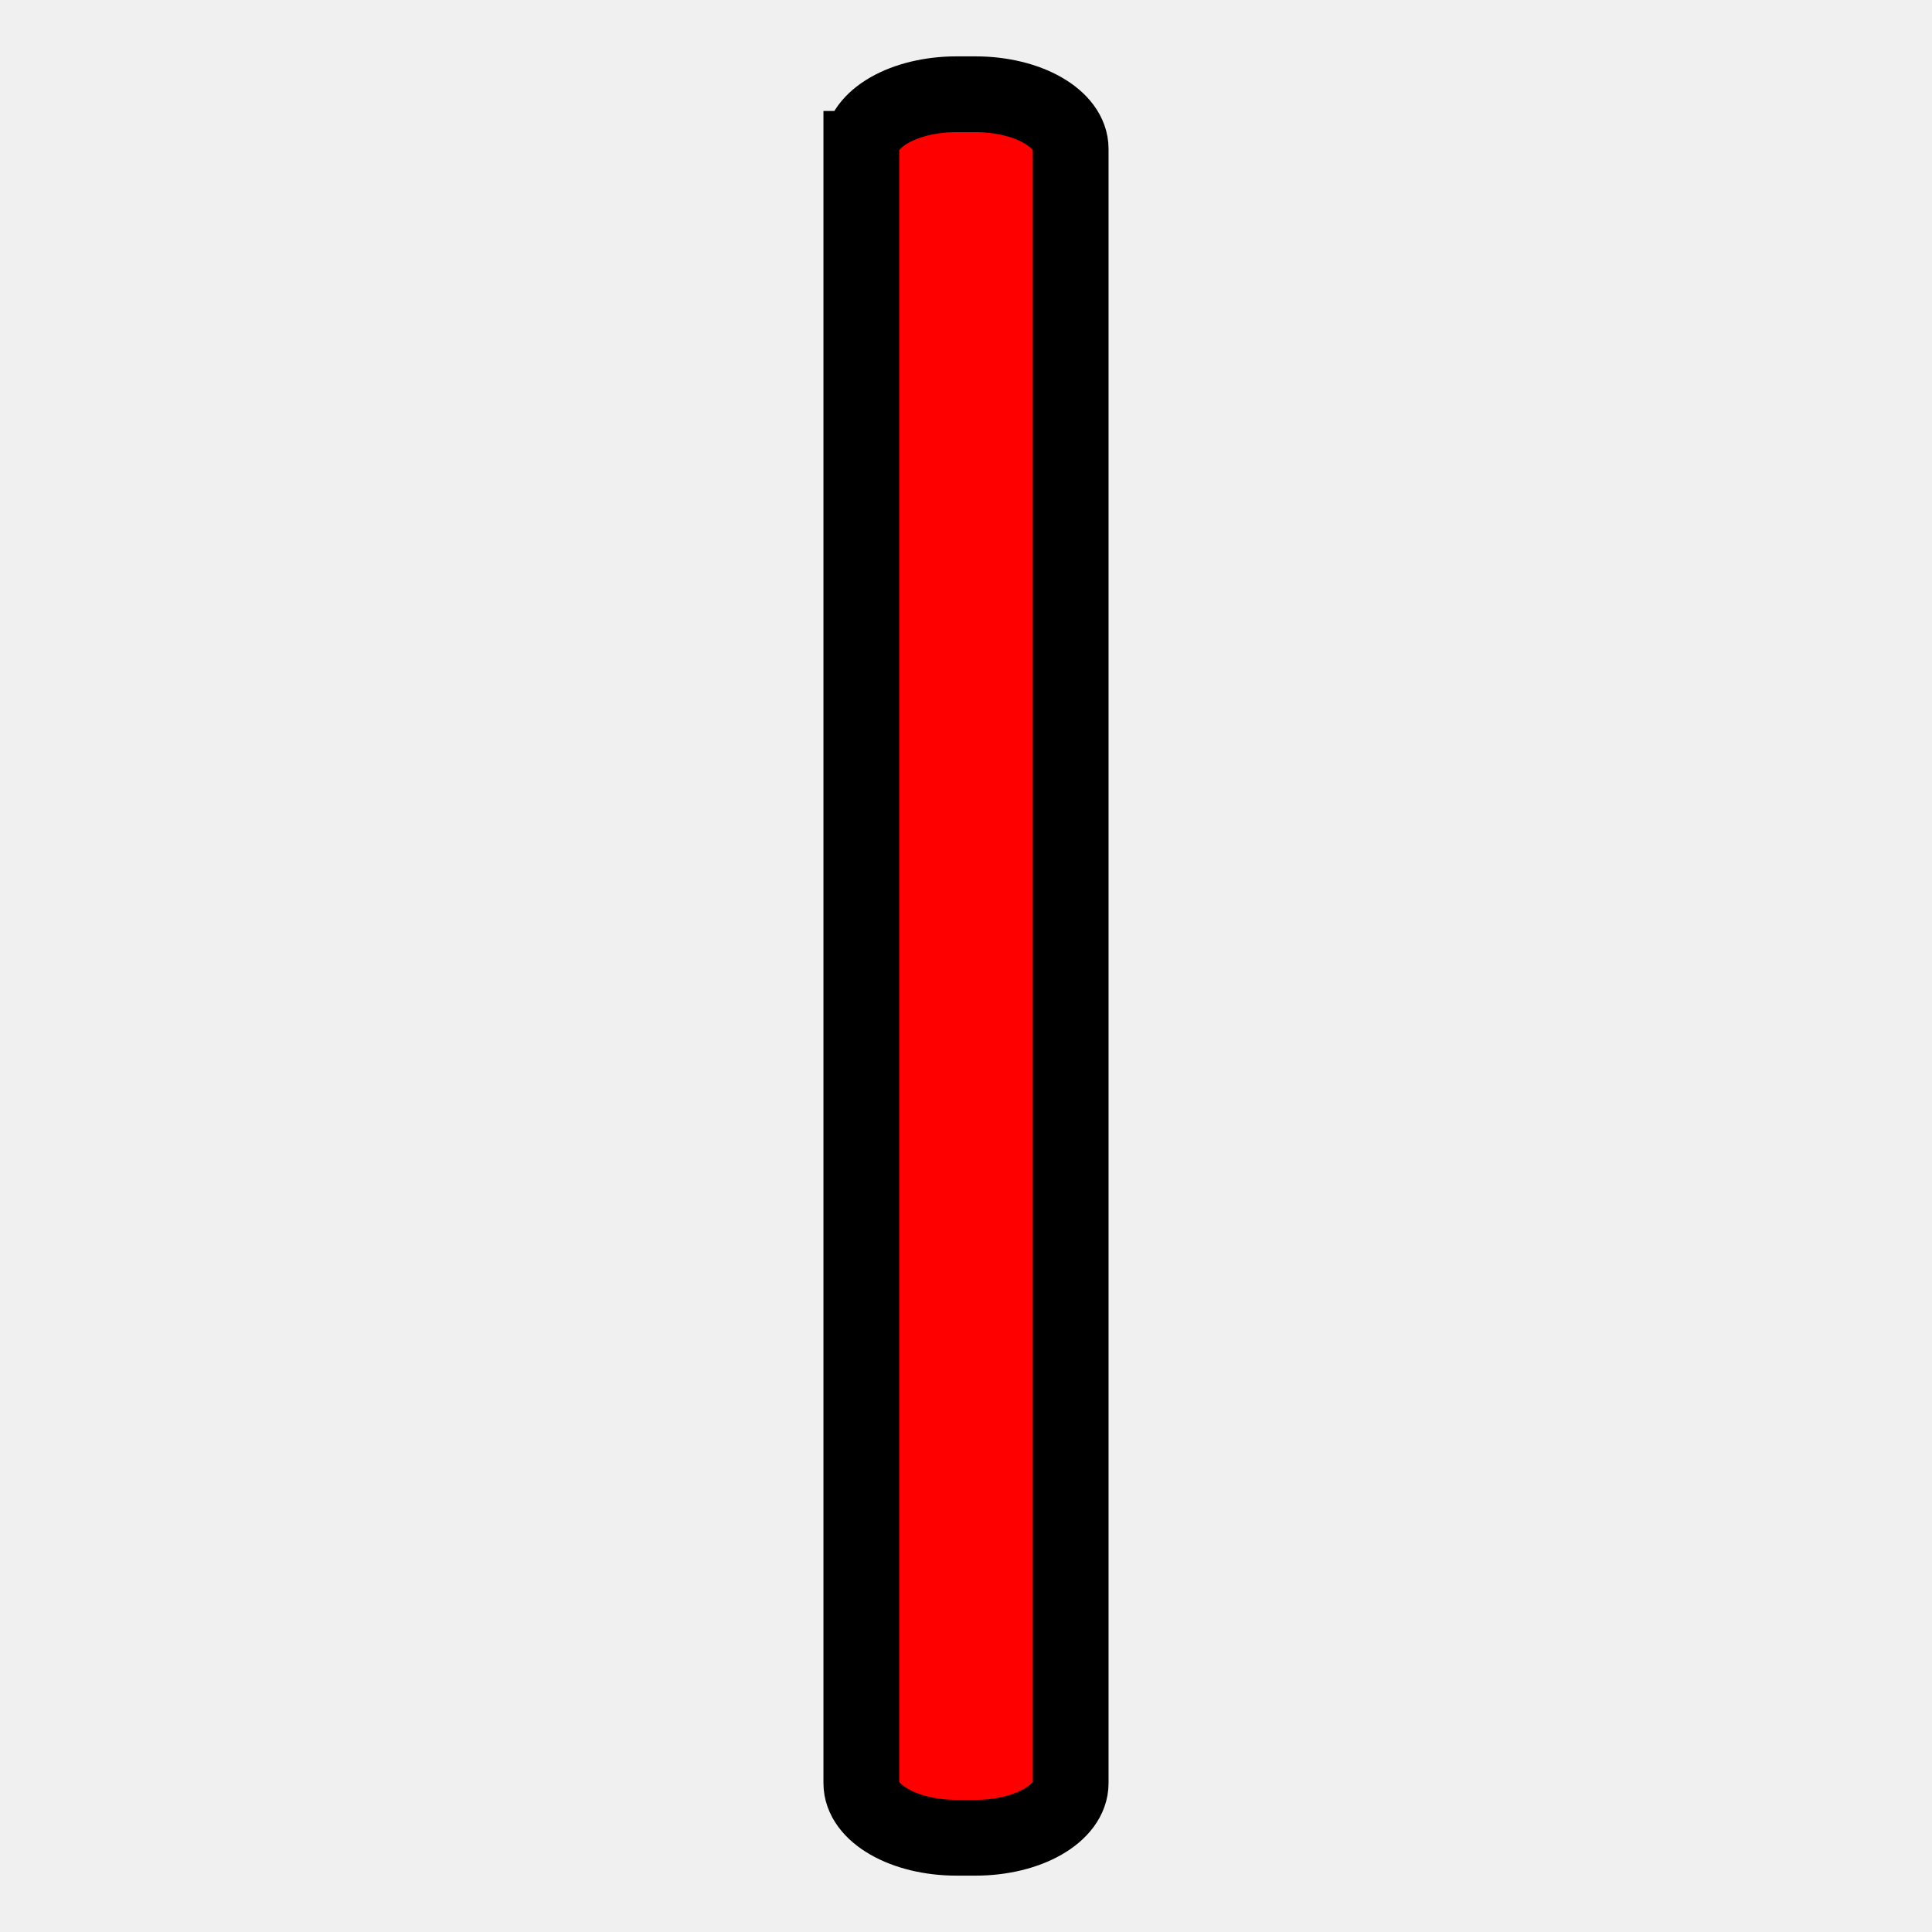
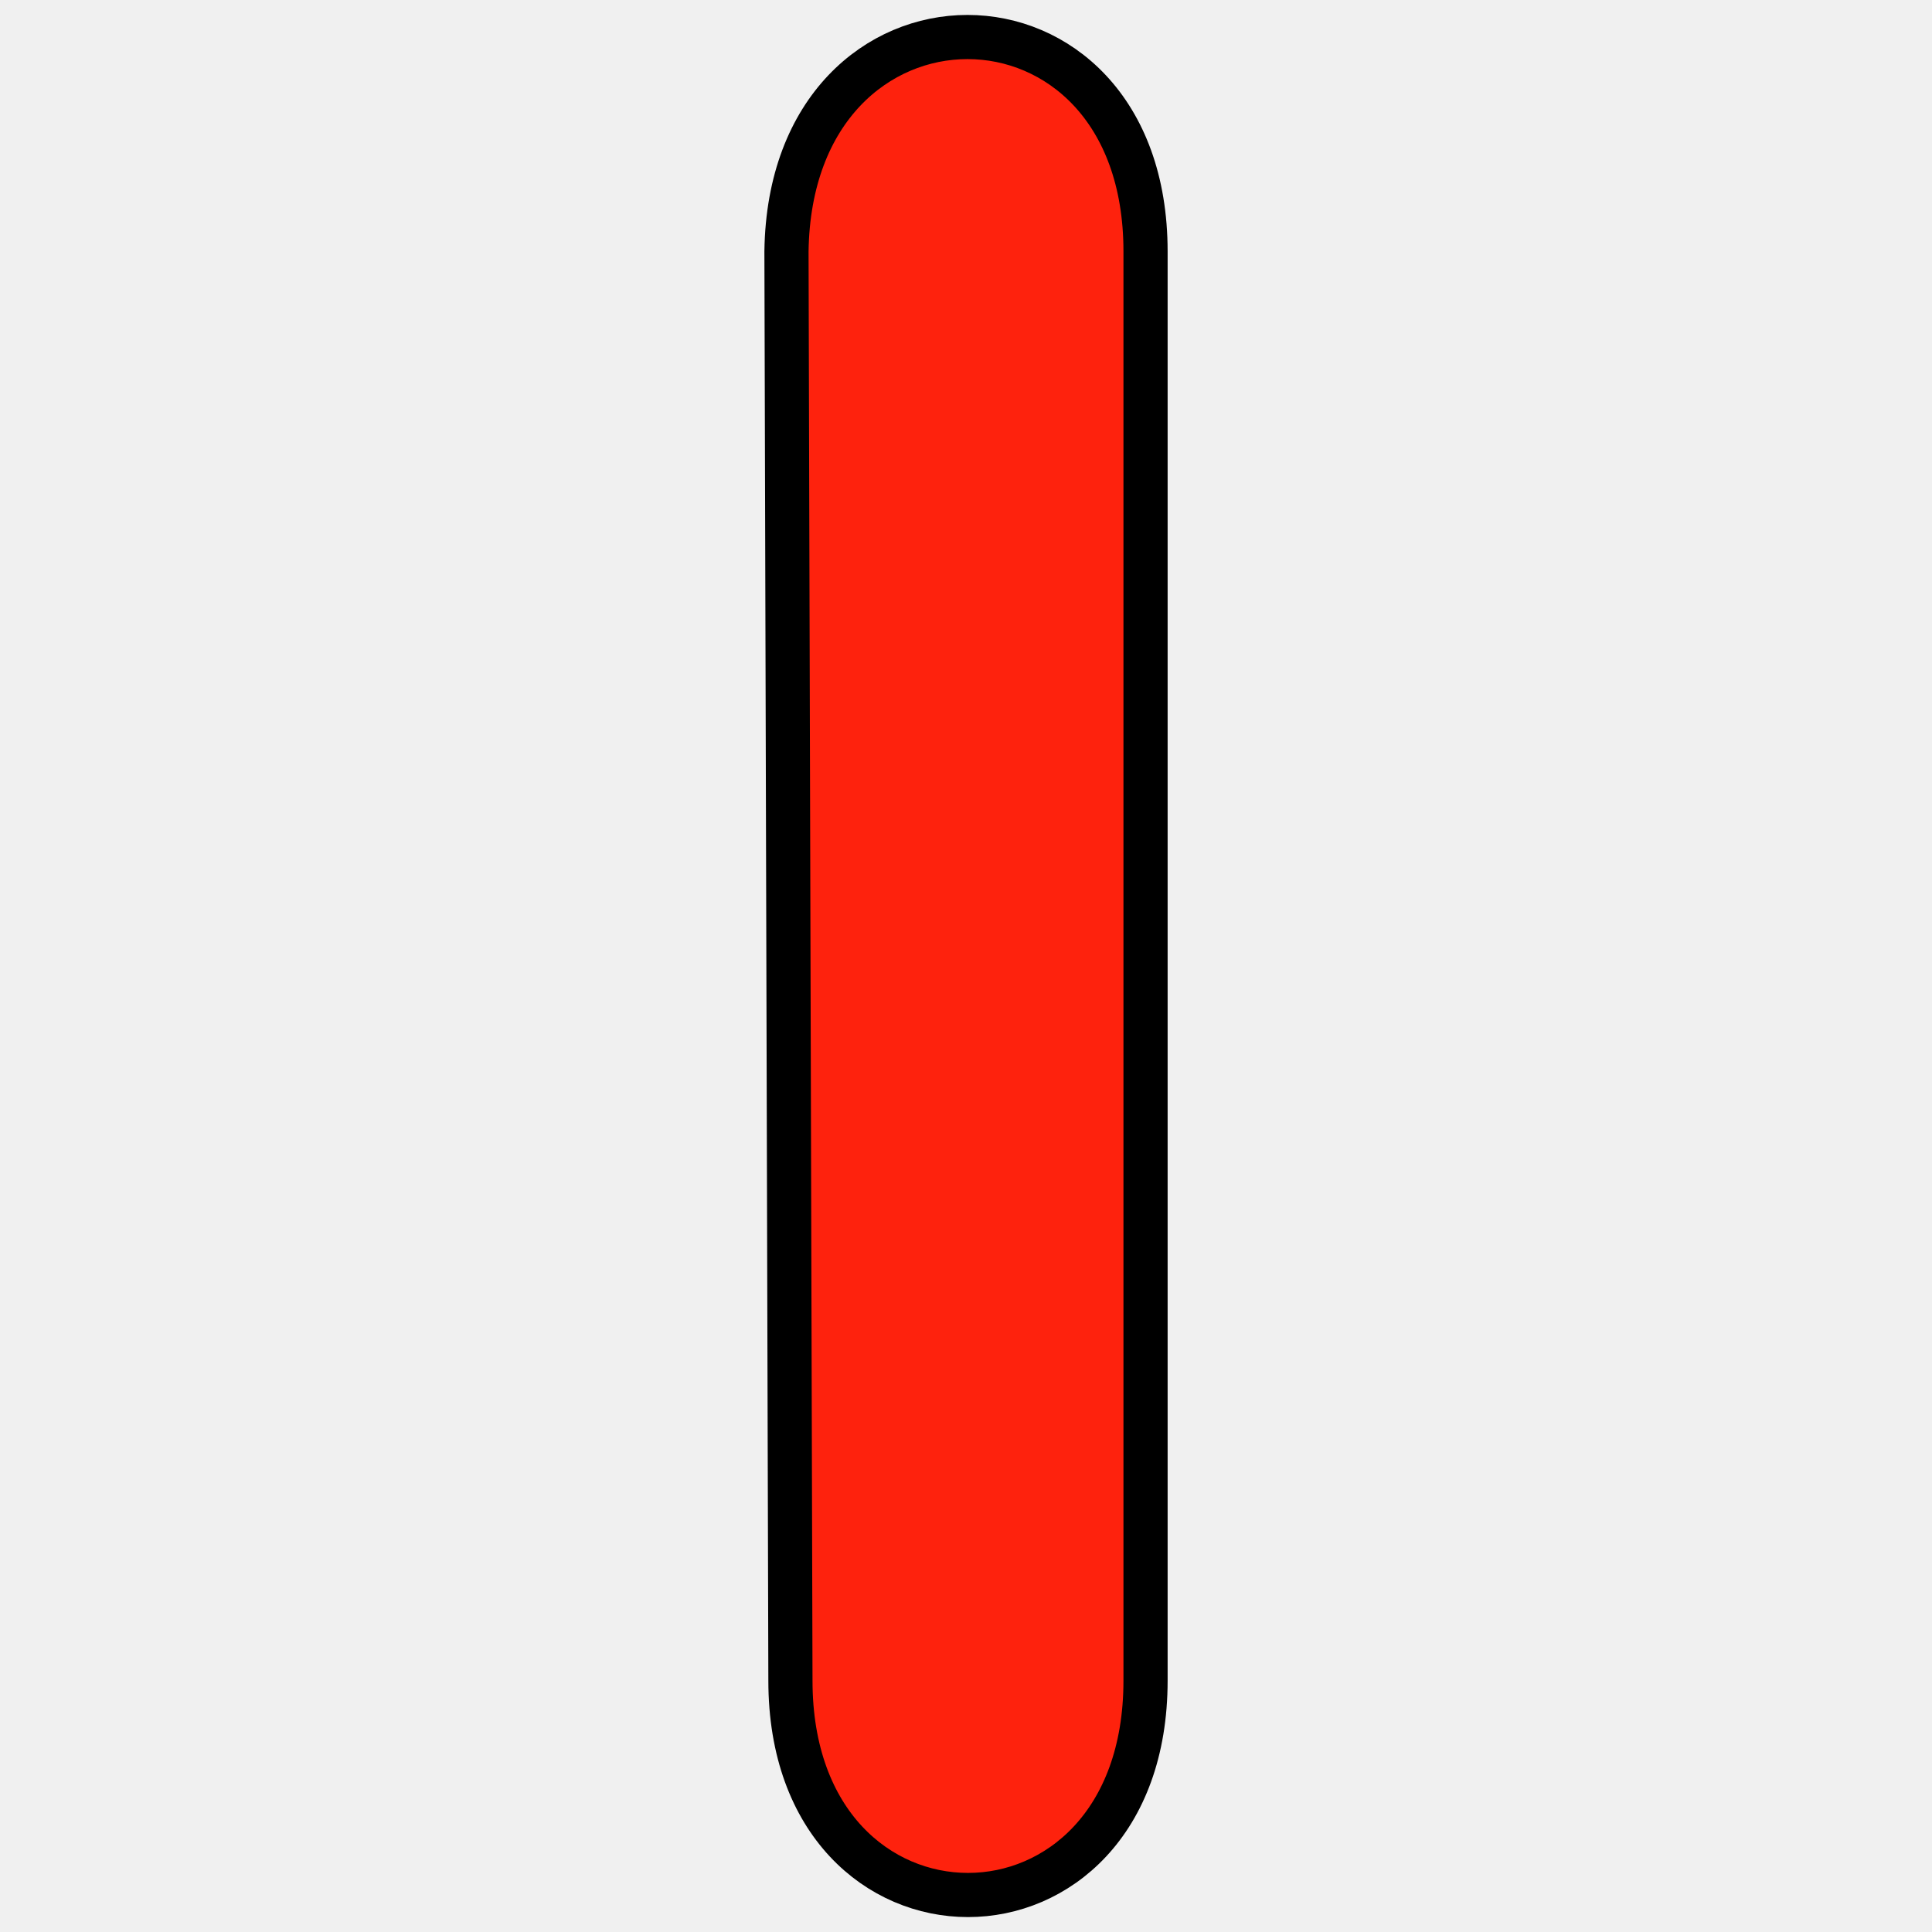
<svg xmlns="http://www.w3.org/2000/svg" width="128" height="128" stroke="#000000" stroke-linecap="round" stroke-linejoin="round" fill="#ffffff" fill-rule="evenodd" font-family="Roboto" font-size="14px" text-anchor="middle" version="1.1" id="svg14">
  <defs id="defs18" />
  <style id="style2">svg text{white-space:pre}</style>
  <g stroke-linejoin="miter" stroke-width="0.889" id="g8" transform="translate(-245.5,-363.391)" style="stroke-width:2.389;stroke-miterlimit:4;stroke-dasharray:none">
-     <g fill="none" stroke="#000000" stroke-width="1" fill-rule="evenodd" stroke-linecap="square" stroke-linejoin="bevel" id="g106" transform="matrix(2.314405,0,0,1.770649,95.96811,358.5946)" style="stroke-width:0.684;stroke-miterlimit:4;stroke-dasharray:none">
-       <g fill="none" stroke="#000000" stroke-opacity="1" stroke-width="1" stroke-linecap="square" stroke-linejoin="bevel" font-family="Ubuntu" font-size="11px" font-weight="400" font-style="normal" id="g8-3" style="stroke-width:0.684;stroke-miterlimit:4;stroke-dasharray:none" />
-       <g fill="none" stroke="#000000" stroke-opacity="1" stroke-width="1" stroke-linecap="square" stroke-linejoin="bevel" transform="matrix(0.136193,0,0,0.136193,15.1093,5.64113)" font-family="Ubuntu" font-size="11px" font-weight="400" font-style="normal" id="g10" style="stroke-width:5.02;stroke-miterlimit:4;stroke-dasharray:none" />
-       <g fill="none" stroke="#000000" stroke-opacity="1" stroke-dasharray="8, 4" stroke-dashoffset="0" stroke-width="2" stroke-linecap="square" stroke-linejoin="bevel" transform="matrix(0.136193,0,0,0.136193,15.1093,5.64113)" font-family="Ubuntu" font-size="11px" font-weight="400" font-style="normal" id="g12" style="stroke-width:5.02;stroke-miterlimit:4;stroke-dasharray:none" />
-       <g fill="#ffff00" fill-opacity="1" stroke="#000000" stroke-opacity="1" stroke-width="2" stroke-linecap="square" stroke-linejoin="bevel" transform="matrix(0.136193,0,0,0.136193,15.1093,5.64113)" font-family="Ubuntu" font-size="11px" font-weight="400" font-style="normal" id="g16" style="stroke-width:5.02;stroke-miterlimit:4;stroke-dasharray:none" />
-       <g fill="none" stroke="#000000" stroke-opacity="1" stroke-dasharray="8, 4" stroke-dashoffset="0" stroke-width="2" stroke-linecap="square" stroke-linejoin="bevel" transform="matrix(0.136193,0,0,0.136193,15.1093,5.64113)" font-family="Ubuntu" font-size="11px" font-weight="400" font-style="normal" id="g20" style="stroke-width:5.02;stroke-miterlimit:4;stroke-dasharray:none" />
-       <g fill="none" stroke="#000000" stroke-opacity="1" stroke-width="1" stroke-linecap="square" stroke-linejoin="bevel" transform="matrix(0.136193,0,0,0.136193,15.1093,5.64113)" font-family="Ubuntu" font-size="11px" font-weight="400" font-style="normal" id="g22" style="stroke-width:5.02;stroke-miterlimit:4;stroke-dasharray:none" />
-       <g fill="none" stroke="#000000" stroke-opacity="1" stroke-width="1" stroke-linecap="square" stroke-linejoin="bevel" transform="matrix(0.136193,0,0,0.136193,14.2921,4.82397)" font-family="Ubuntu" font-size="11px" font-weight="400" font-style="normal" id="g24" style="stroke-width:5.02;stroke-miterlimit:4;stroke-dasharray:none" />
-       <g fill="none" stroke="#a0a0a4" stroke-opacity="1" stroke-dasharray="4, 2" stroke-dashoffset="0" stroke-width="1" stroke-linecap="square" stroke-linejoin="bevel" transform="matrix(0.136193,0,0,0.136193,14.2921,4.82397)" font-family="Ubuntu" font-size="11px" font-weight="400" font-style="normal" id="g28" style="stroke-width:5.02;stroke-miterlimit:4;stroke-dasharray:none" />
-       <g fill="none" stroke="#000000" stroke-opacity="1" stroke-width="1" stroke-linecap="square" stroke-linejoin="bevel" transform="matrix(0.136193,0,0,0.136193,14.2921,4.82397)" font-family="Ubuntu" font-size="11px" font-weight="400" font-style="normal" id="g30" style="stroke-width:5.02;stroke-miterlimit:4;stroke-dasharray:none" />
-       <g fill="none" stroke="#000000" stroke-opacity="1" stroke-width="1" stroke-linecap="square" stroke-linejoin="bevel" transform="matrix(0.136193,0,0,0.136193,14.2921,46.0906)" font-family="Ubuntu" font-size="11px" font-weight="400" font-style="normal" id="g32" style="stroke-width:5.02;stroke-miterlimit:4;stroke-dasharray:none" />
-       <g fill="#404040" fill-opacity="1" stroke="#000000" stroke-opacity="1" stroke-width="1" stroke-linecap="square" stroke-linejoin="bevel" transform="matrix(0.136193,0,0,0.136193,14.2921,46.0906)" font-family="Ubuntu" font-size="11px" font-weight="400" font-style="normal" id="g36" style="stroke-width:5.02;stroke-miterlimit:4;stroke-dasharray:none" />
-       <g fill="none" stroke="#000000" stroke-opacity="1" stroke-width="1" stroke-linecap="square" stroke-linejoin="bevel" transform="matrix(0.136193,0,0,0.136193,14.2921,46.0906)" font-family="Ubuntu" font-size="11px" font-weight="400" font-style="normal" id="g38" style="stroke-width:5.02;stroke-miterlimit:4;stroke-dasharray:none" />
-       <g fill="none" stroke="#000000" stroke-opacity="1" stroke-width="1" stroke-linecap="square" stroke-linejoin="bevel" transform="matrix(0.136193,0,0,0.136193,28.3201,4.82397)" font-family="Ubuntu" font-size="11px" font-weight="400" font-style="normal" id="g40" style="stroke-width:5.02;stroke-miterlimit:4;stroke-dasharray:none" />
-       <g fill="#404040" fill-opacity="1" stroke="#000000" stroke-opacity="1" stroke-width="1" stroke-linecap="square" stroke-linejoin="bevel" transform="matrix(0.136193,0,0,0.136193,28.3201,4.82397)" font-family="Ubuntu" font-size="11px" font-weight="400" font-style="normal" id="g44" style="stroke-width:5.02;stroke-miterlimit:4;stroke-dasharray:none" />
-       <g fill="none" stroke="#000000" stroke-opacity="1" stroke-width="1" stroke-linecap="square" stroke-linejoin="bevel" transform="matrix(0.136193,0,0,0.136193,28.3201,4.82397)" font-family="Ubuntu" font-size="11px" font-weight="400" font-style="normal" id="g46" style="stroke-width:5.02;stroke-miterlimit:4;stroke-dasharray:none" />
-       <g fill="none" stroke="#000000" stroke-opacity="1" stroke-width="1" stroke-linecap="square" stroke-linejoin="bevel" transform="matrix(0.136193,0,0,0.136193,42.348,46.0906)" font-family="Ubuntu" font-size="11px" font-weight="400" font-style="normal" id="g48" style="stroke-width:5.02;stroke-miterlimit:4;stroke-dasharray:none" />
-       <g fill="#404040" fill-opacity="1" stroke="#000000" stroke-opacity="1" stroke-width="1" stroke-linecap="square" stroke-linejoin="bevel" transform="matrix(0.136193,0,0,0.136193,42.348,46.0906)" font-family="Ubuntu" font-size="11px" font-weight="400" font-style="normal" id="g52" style="stroke-width:5.02;stroke-miterlimit:4;stroke-dasharray:none" />
-       <g fill="none" stroke="#000000" stroke-opacity="1" stroke-width="1" stroke-linecap="square" stroke-linejoin="bevel" transform="matrix(0.136193,0,0,0.136193,42.348,46.0906)" font-family="Ubuntu" font-size="11px" font-weight="400" font-style="normal" id="g54" style="stroke-width:5.02;stroke-miterlimit:4;stroke-dasharray:none" />
-       <g fill="none" stroke="#000000" stroke-opacity="1" stroke-width="1" stroke-linecap="square" stroke-linejoin="bevel" transform="matrix(0.136193,0,0,0.136193,28.3201,87.3572)" font-family="Ubuntu" font-size="11px" font-weight="400" font-style="normal" id="g56" style="stroke-width:5.02;stroke-miterlimit:4;stroke-dasharray:none" />
-       <g fill="#404040" fill-opacity="1" stroke="#000000" stroke-opacity="1" stroke-width="1" stroke-linecap="square" stroke-linejoin="bevel" transform="matrix(0.136193,0,0,0.136193,28.3201,87.3572)" font-family="Ubuntu" font-size="11px" font-weight="400" font-style="normal" id="g60" style="stroke-width:5.02;stroke-miterlimit:4;stroke-dasharray:none" />
-       <g fill="none" stroke="#000000" stroke-opacity="1" stroke-width="1" stroke-linecap="square" stroke-linejoin="bevel" transform="matrix(0.136193,0,0,0.136193,28.3201,87.3572)" font-family="Ubuntu" font-size="11px" font-weight="400" font-style="normal" id="g62" style="stroke-width:5.02;stroke-miterlimit:4;stroke-dasharray:none" />
-       <g fill="none" stroke="#000000" stroke-opacity="1" stroke-width="1" stroke-linecap="square" stroke-linejoin="bevel" transform="matrix(0.136193,0,0,0.136193,14.2921,4.82397)" font-family="Ubuntu" font-size="11px" font-weight="400" font-style="normal" id="g64" style="stroke-width:5.02;stroke-miterlimit:4;stroke-dasharray:none" />
-       <g fill="#404040" fill-opacity="1" stroke="#000000" stroke-opacity="1" stroke-width="1" stroke-linecap="square" stroke-linejoin="bevel" transform="matrix(0.136193,0,0,0.136193,14.2921,4.82397)" font-family="Ubuntu" font-size="11px" font-weight="400" font-style="normal" id="g68" style="stroke-width:5.02;stroke-miterlimit:4;stroke-dasharray:none" />
-       <g fill="none" stroke="#000000" stroke-opacity="1" stroke-width="1" stroke-linecap="square" stroke-linejoin="bevel" transform="matrix(0.136193,0,0,0.136193,14.2921,4.82397)" font-family="Ubuntu" font-size="11px" font-weight="400" font-style="normal" id="g70" style="stroke-width:5.02;stroke-miterlimit:4;stroke-dasharray:none" />
-       <g fill="none" stroke="#000000" stroke-opacity="1" stroke-width="1" stroke-linecap="square" stroke-linejoin="bevel" transform="matrix(0.136193,0,0,0.136193,42.348,4.82397)" font-family="Ubuntu" font-size="11px" font-weight="400" font-style="normal" id="g72" style="stroke-width:5.02;stroke-miterlimit:4;stroke-dasharray:none" />
-       <g fill="#404040" fill-opacity="1" stroke="#000000" stroke-opacity="1" stroke-width="1" stroke-linecap="square" stroke-linejoin="bevel" transform="matrix(0.136193,0,0,0.136193,42.348,4.82397)" font-family="Ubuntu" font-size="11px" font-weight="400" font-style="normal" id="g76" style="stroke-width:5.02;stroke-miterlimit:4;stroke-dasharray:none" />
-       <g fill="none" stroke="#000000" stroke-opacity="1" stroke-width="1" stroke-linecap="square" stroke-linejoin="bevel" transform="matrix(0.136193,0,0,0.136193,42.348,4.82397)" font-family="Ubuntu" font-size="11px" font-weight="400" font-style="normal" id="g78" style="stroke-width:5.02;stroke-miterlimit:4;stroke-dasharray:none" />
-       <g fill="none" stroke="#000000" stroke-opacity="1" stroke-width="1" stroke-linecap="square" stroke-linejoin="bevel" transform="matrix(0.136193,0,0,0.136193,42.348,87.3572)" font-family="Ubuntu" font-size="11px" font-weight="400" font-style="normal" id="g80" style="stroke-width:5.02;stroke-miterlimit:4;stroke-dasharray:none" />
-       <g fill="#404040" fill-opacity="1" stroke="#000000" stroke-opacity="1" stroke-width="1" stroke-linecap="square" stroke-linejoin="bevel" transform="matrix(0.136193,0,0,0.136193,42.348,87.3572)" font-family="Ubuntu" font-size="11px" font-weight="400" font-style="normal" id="g84" style="stroke-width:5.02;stroke-miterlimit:4;stroke-dasharray:none" />
-       <g fill="none" stroke="#000000" stroke-opacity="1" stroke-width="1" stroke-linecap="square" stroke-linejoin="bevel" transform="matrix(0.136193,0,0,0.136193,42.348,87.3572)" font-family="Ubuntu" font-size="11px" font-weight="400" font-style="normal" id="g86" style="stroke-width:5.02;stroke-miterlimit:4;stroke-dasharray:none" />
-       <g fill="none" stroke="#000000" stroke-opacity="1" stroke-width="1" stroke-linecap="square" stroke-linejoin="bevel" transform="matrix(0.136193,0,0,0.136193,14.2921,87.3572)" font-family="Ubuntu" font-size="11px" font-weight="400" font-style="normal" id="g88" style="stroke-width:5.02;stroke-miterlimit:4;stroke-dasharray:none" />
-       <g fill="#404040" fill-opacity="1" stroke="#000000" stroke-opacity="1" stroke-width="1" stroke-linecap="square" stroke-linejoin="bevel" transform="matrix(0.136193,0,0,0.136193,14.2921,87.3572)" font-family="Ubuntu" font-size="11px" font-weight="400" font-style="normal" id="g92" style="stroke-width:5.02;stroke-miterlimit:4;stroke-dasharray:none" />
-       <g fill="none" stroke="#000000" stroke-opacity="1" stroke-width="1" stroke-linecap="square" stroke-linejoin="bevel" transform="matrix(0.136193,0,0,0.136193,14.2921,87.3572)" font-family="Ubuntu" font-size="11px" font-weight="400" font-style="normal" id="g94" style="stroke-width:5.02;stroke-miterlimit:4;stroke-dasharray:none" />
-       <g fill="none" stroke="#000000" stroke-opacity="1" stroke-width="1" stroke-linecap="square" stroke-linejoin="bevel" transform="matrix(0.136193,0,0,0.136193,89.1386,7.11202)" font-family="Ubuntu" font-size="11px" font-weight="400" font-style="normal" id="g96" style="stroke-width:5.02;stroke-miterlimit:4;stroke-dasharray:none" />
-       <g fill="#ef2929" fill-opacity="1" stroke="#000000" stroke-opacity="1" stroke-width="2" stroke-linecap="square" stroke-linejoin="bevel" transform="matrix(0.136193,0,0,0.136193,89.1386,7.11202)" font-family="Ubuntu" font-size="11px" font-weight="400" font-style="normal" id="g100" style="stroke-width:5.02;stroke-miterlimit:4;stroke-dasharray:none">
-         <path vector-effect="non-scaling-stroke" fill-rule="evenodd" d="m 0.934,8.565 c 0,-8.284 8.954,-15 20,-15 h 4 c 11.046,0 20,6.716 20,15 V 457.565 c 0,8.284 -8.954,15 -20,15 h -4 c -11.046,0 -20,-6.716 -20,-15 V 8.565" id="path98" style="fill:#fe0000;fill-opacity:1;stroke:#000000;stroke-width:5.02;stroke-miterlimit:4;stroke-dasharray:none;stroke-opacity:1" />
-       </g>
-       <g fill="none" stroke="#000000" stroke-opacity="1" stroke-width="1" stroke-linecap="square" stroke-linejoin="bevel" transform="matrix(0.136193,0,0,0.136193,89.1386,7.11202)" font-family="Ubuntu" font-size="11px" font-weight="400" font-style="normal" id="g102" style="stroke-width:5.02;stroke-miterlimit:4;stroke-dasharray:none" />
-       <g fill="none" stroke="#000000" stroke-opacity="1" stroke-width="1" stroke-linecap="square" stroke-linejoin="bevel" font-family="Ubuntu" font-size="11px" font-weight="400" font-style="normal" id="g104" style="stroke-width:0.684;stroke-miterlimit:4;stroke-dasharray:none" />
-     </g>
+     <path style="fill:#fe220d;fill-opacity:1;stroke:#000000;stroke-width:2.926;stroke-linecap:butt;stroke-linejoin:miter;stroke-miterlimit:4;stroke-dasharray:none;stroke-opacity:1" d="m 297.868,474.736 -0.262,-94.689 c 0.262,-18.938 23.789,-18.938 23.789,0 l 2e-5,94.689 c 0,18.938 -23.527,18.938 -23.527,0 z" id="path1118-6-1" />
  </g>
</svg>
